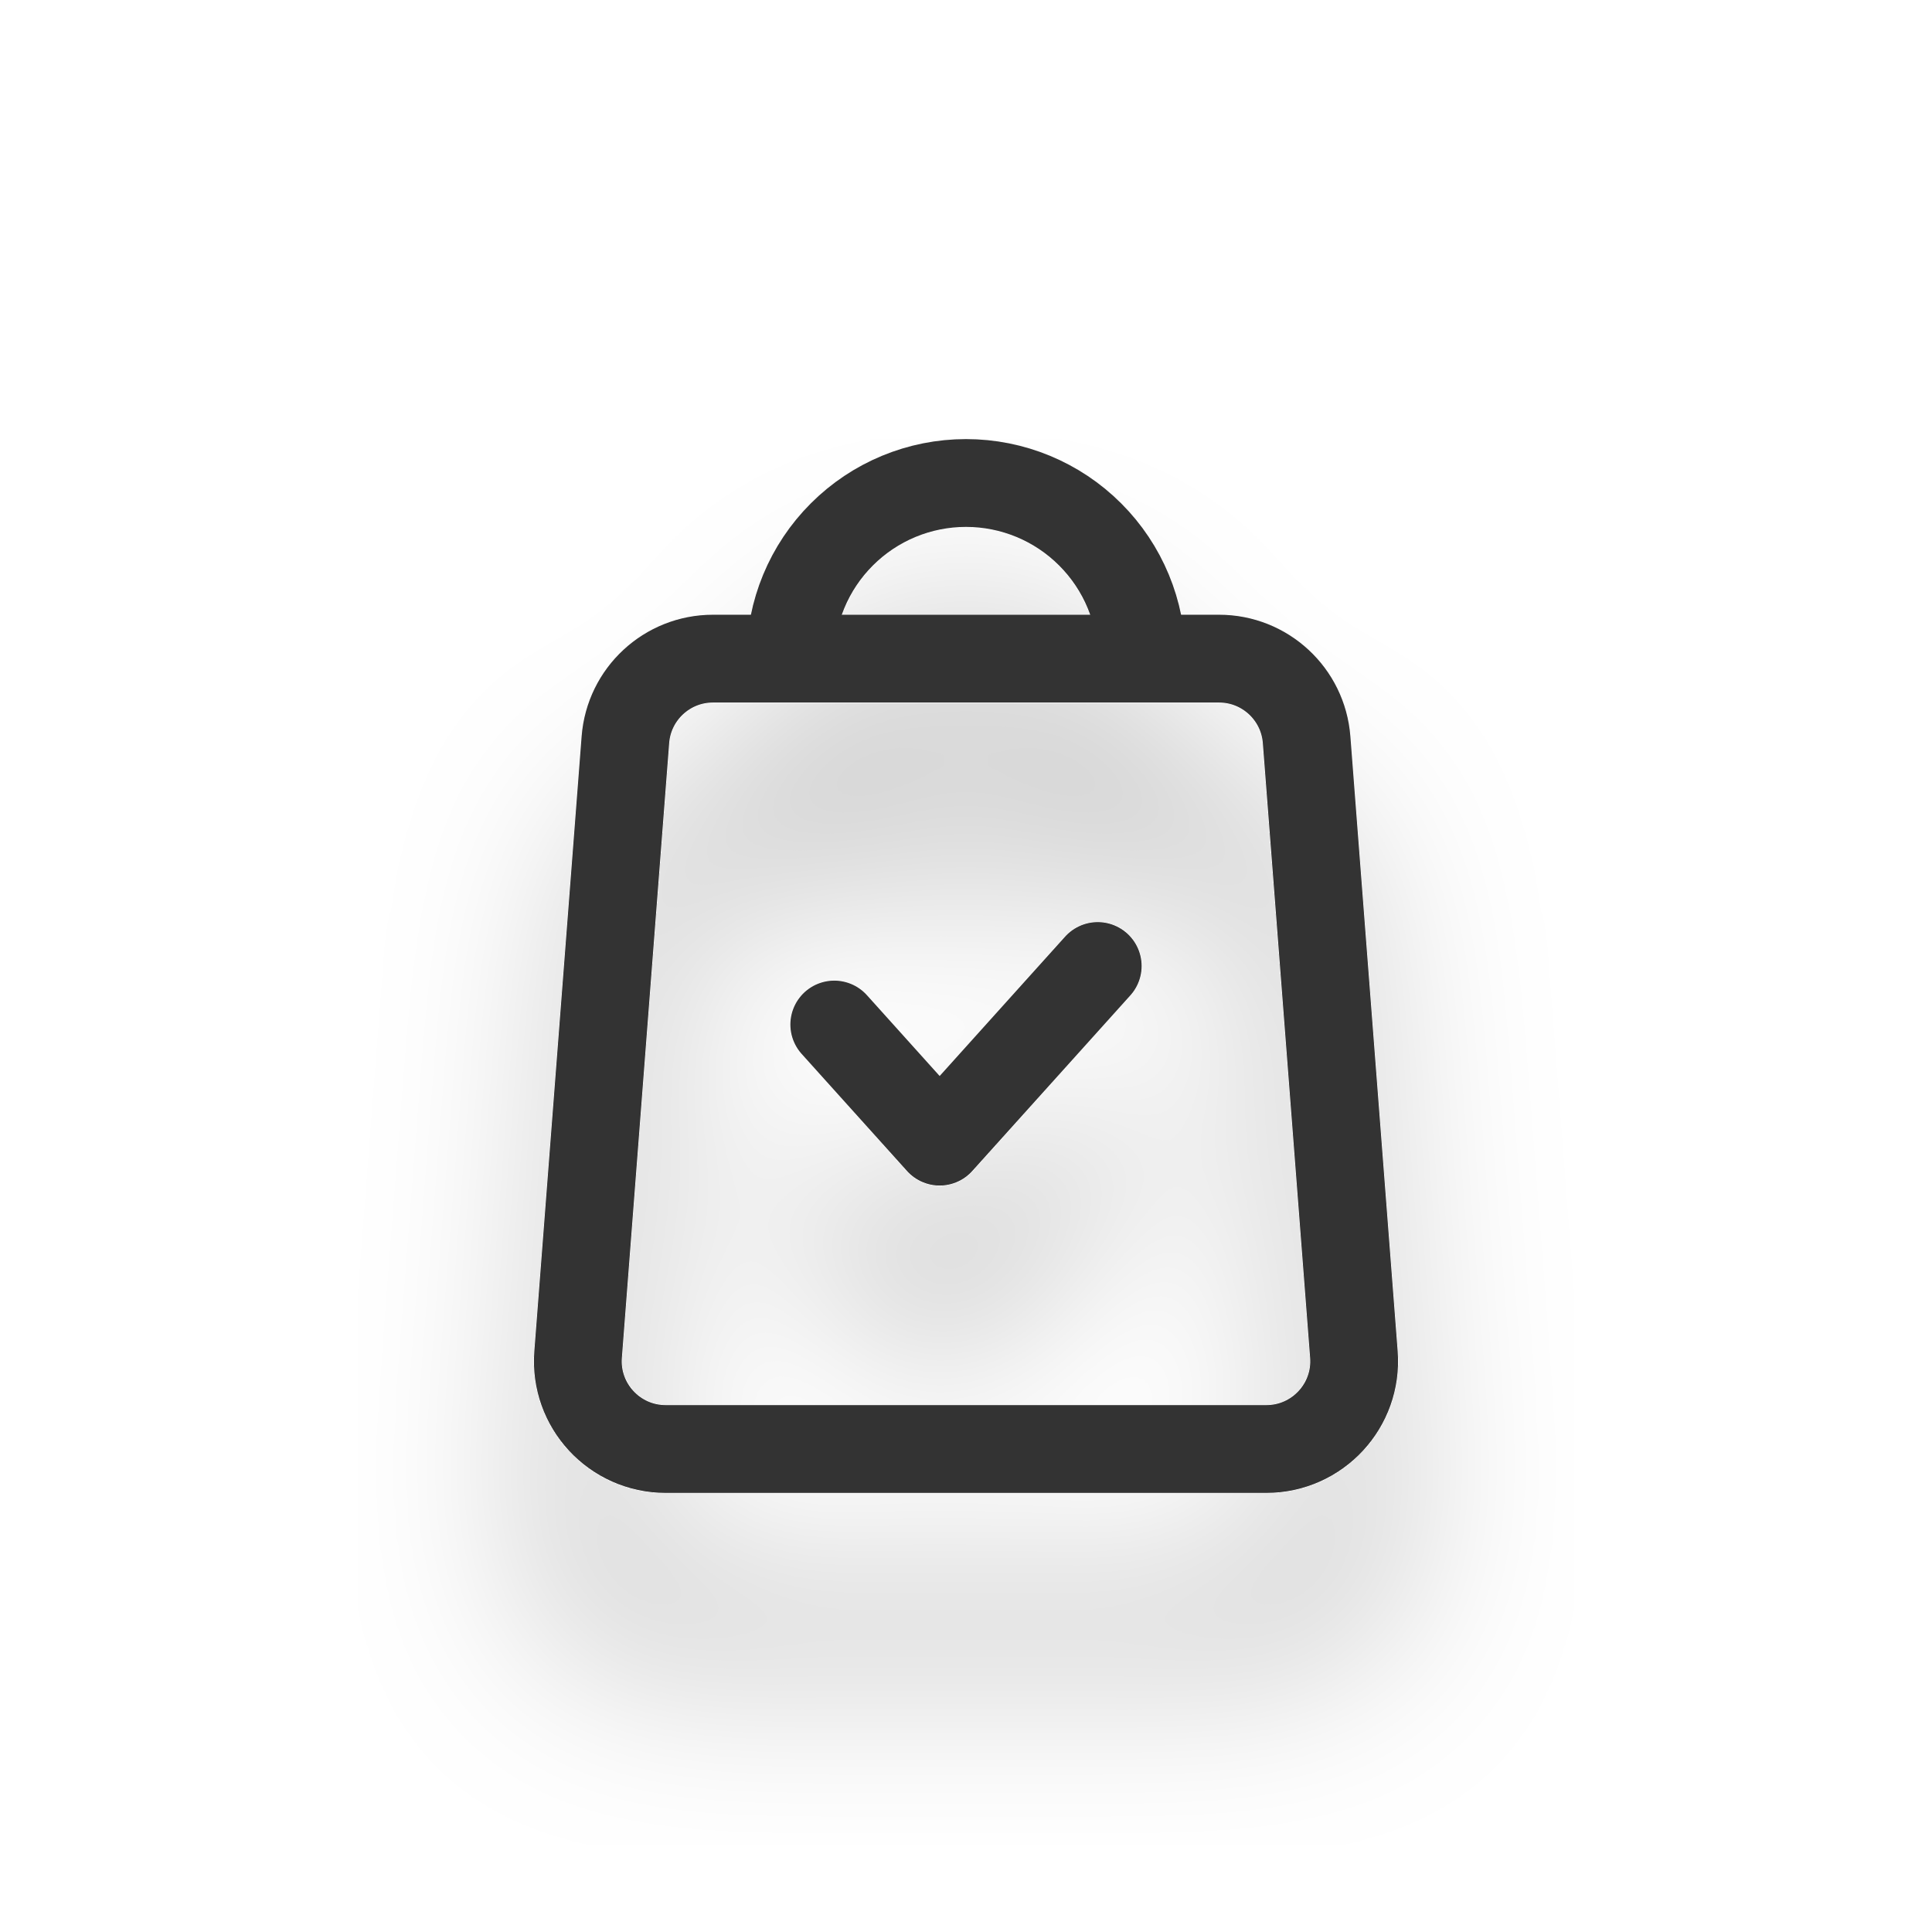
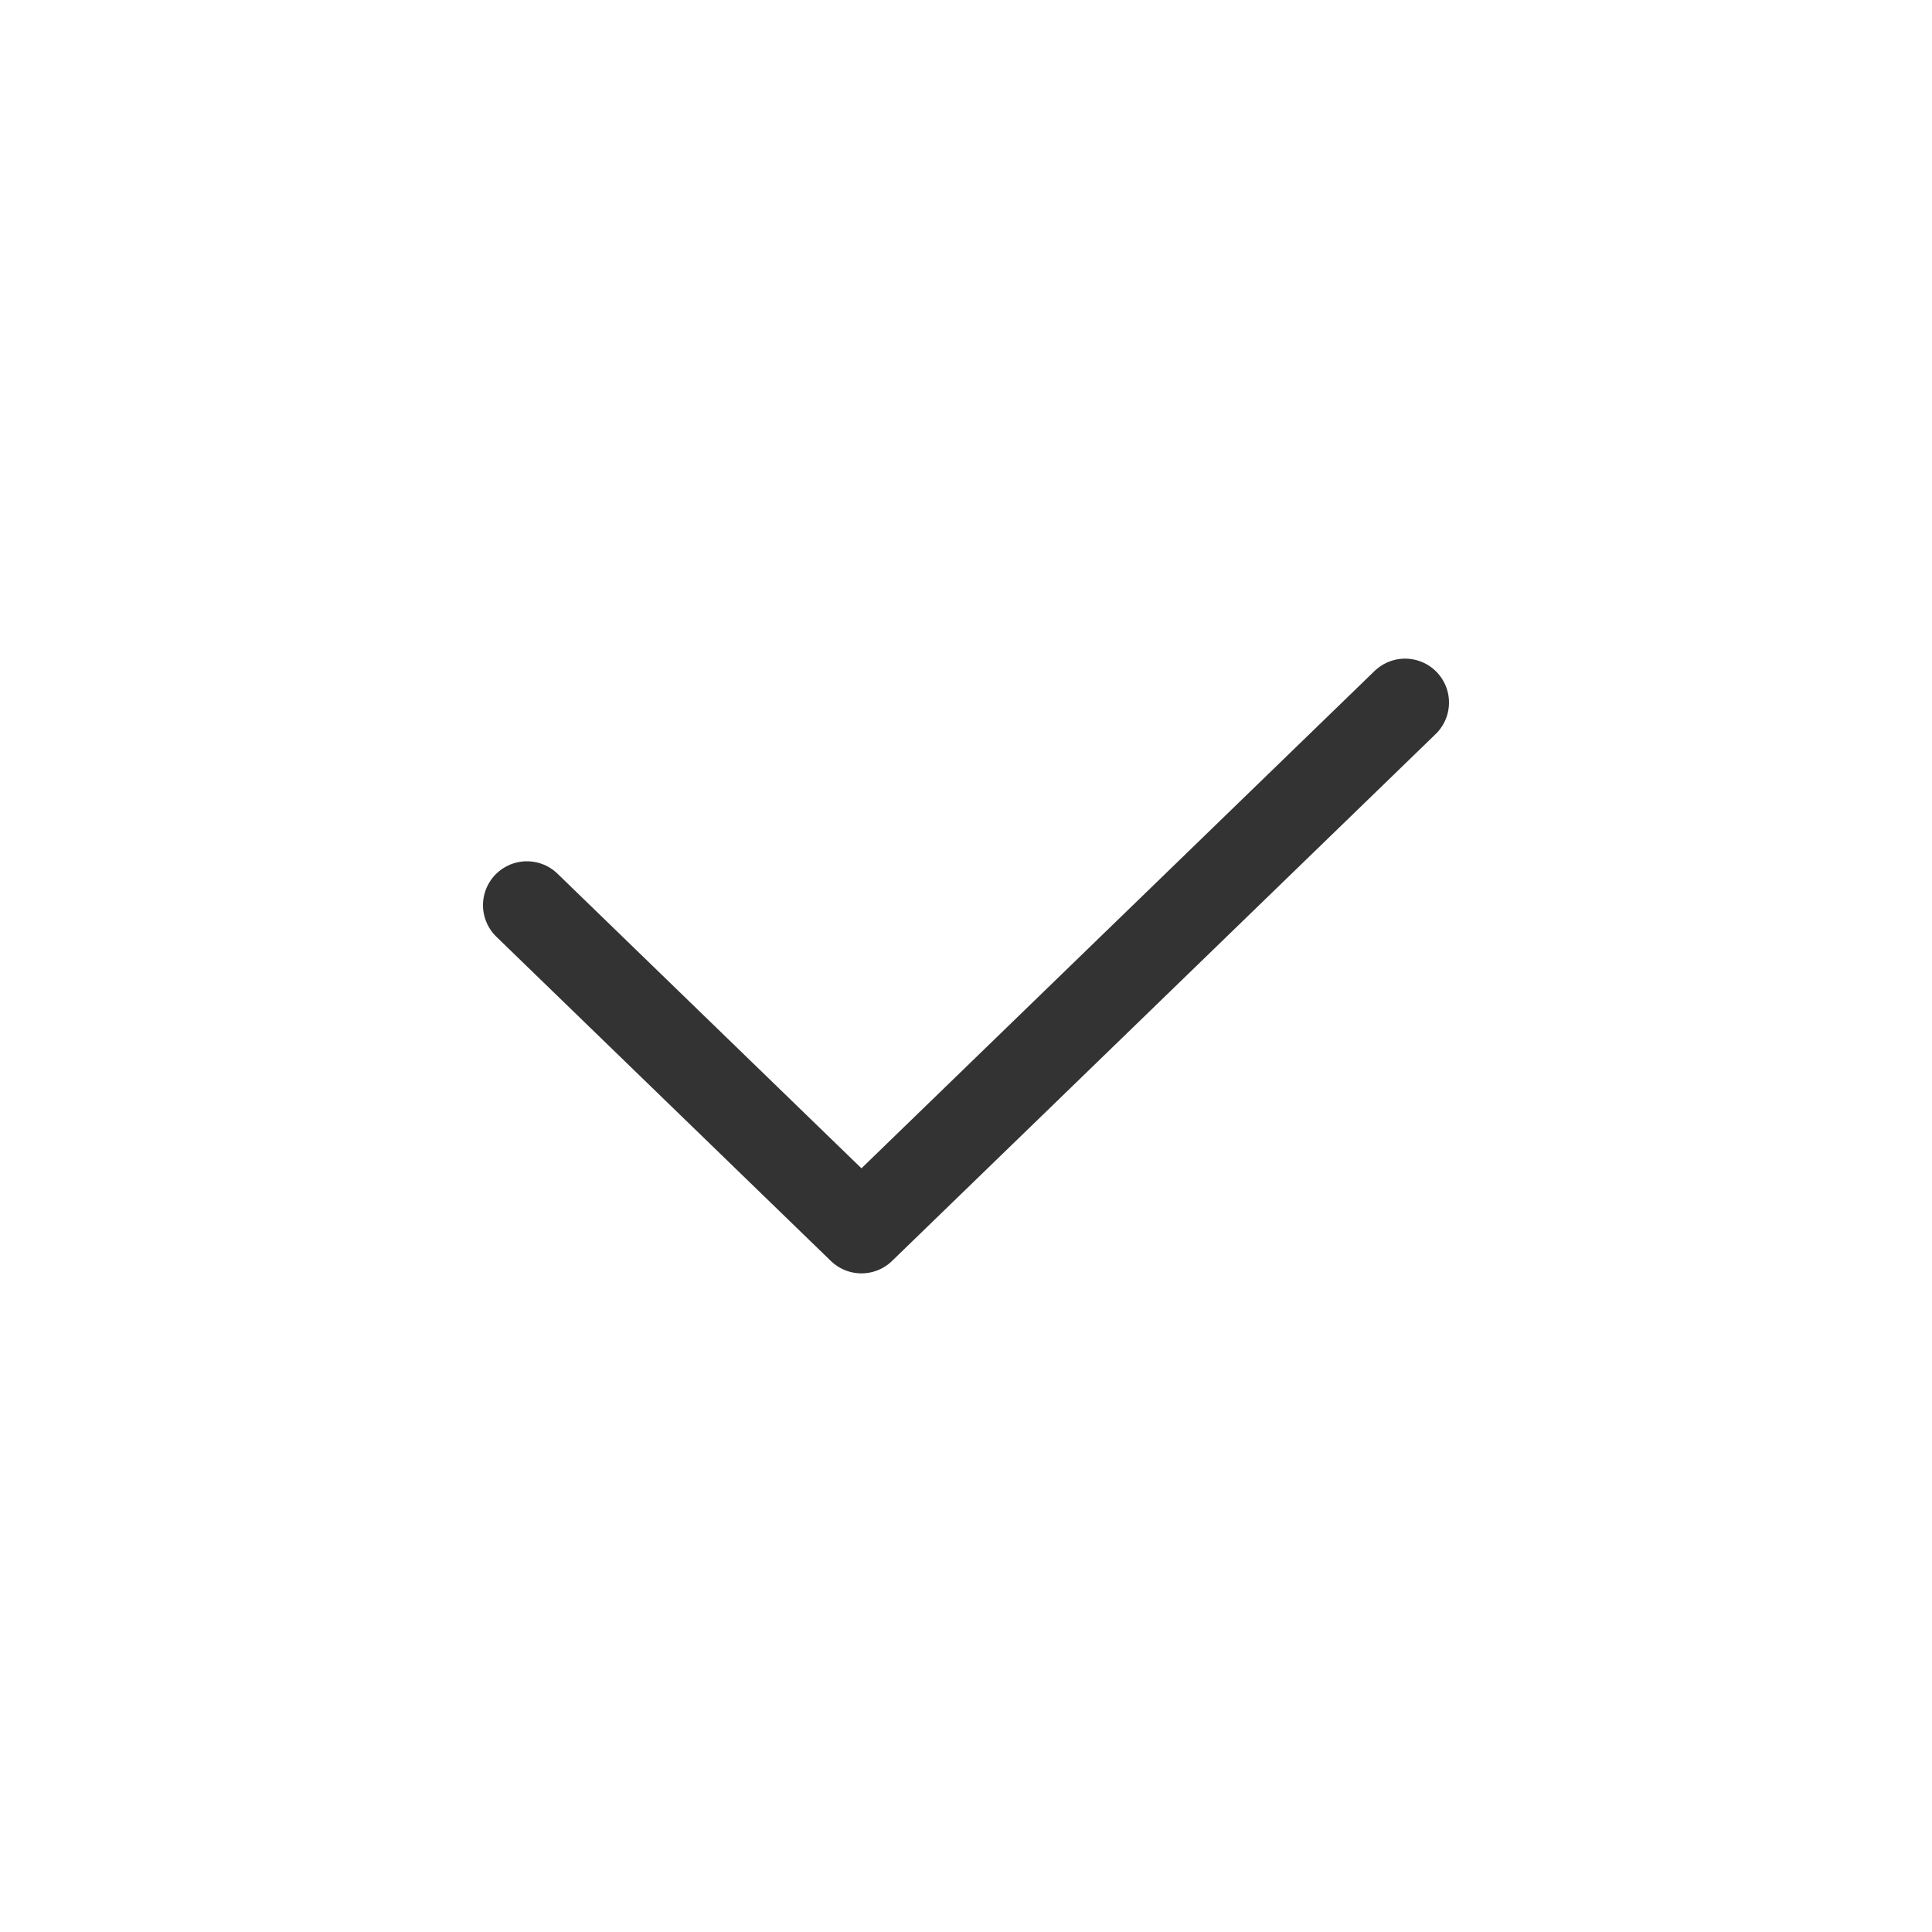
<svg xmlns="http://www.w3.org/2000/svg" width="44" height="44" viewBox="0 0 44 44" fill="none">
-   <g filter="url(#filter0_d_2441_2852)">
-     <path d="M14.243 16.847C14.323 15.805 15.192 15 16.237 15H27.763C28.808 15 29.677 15.805 29.757 16.847L30.834 30.847C30.924 32.008 30.005 33 28.84 33H15.16C13.995 33 13.076 32.008 13.166 30.847L14.243 16.847Z" stroke="#333333" stroke-width="2" stroke-linejoin="round" />
-     <path d="M19 23.333L21.4 26L25 22" stroke="#333333" stroke-width="2" stroke-linecap="round" stroke-linejoin="round" />
-     <path d="M26 15C26 13.939 25.579 12.922 24.828 12.172C24.078 11.421 23.061 11 22 11C20.939 11 19.922 11.421 19.172 12.172C18.421 12.922 18 13.939 18 15" stroke="#333333" stroke-width="2" />
-   </g>
-   <defs>
-     <filter id="filter0_d_2441_2852" x="8.16" y="10" width="27.68" height="32" filterUnits="userSpaceOnUse" color-interpolation-filters="sRGB">
-       <feFlood flood-opacity="0" result="BackgroundImageFix" />
-       <feColorMatrix in="SourceAlpha" type="matrix" values="0 0 0 0 0 0 0 0 0 0 0 0 0 0 0 0 0 0 127 0" result="hardAlpha" />
-       <feOffset dy="4" />
-       <feGaussianBlur stdDeviation="2" />
-       <feComposite in2="hardAlpha" operator="out" />
-       <feColorMatrix type="matrix" values="0 0 0 0 0 0 0 0 0 0 0 0 0 0 0 0 0 0 0.25 0" />
-       <feBlend mode="normal" in2="BackgroundImageFix" result="effect1_dropShadow_2441_2852" />
-       <feBlend mode="normal" in="SourceGraphic" in2="effect1_dropShadow_2441_2852" result="shape" />
-     </filter>
-   </defs>
+   <path d="M12 20.615L19.619 28L32 16" stroke="#333333" stroke-width="2" stroke-linecap="round" stroke-linejoin="round" />
</svg>
